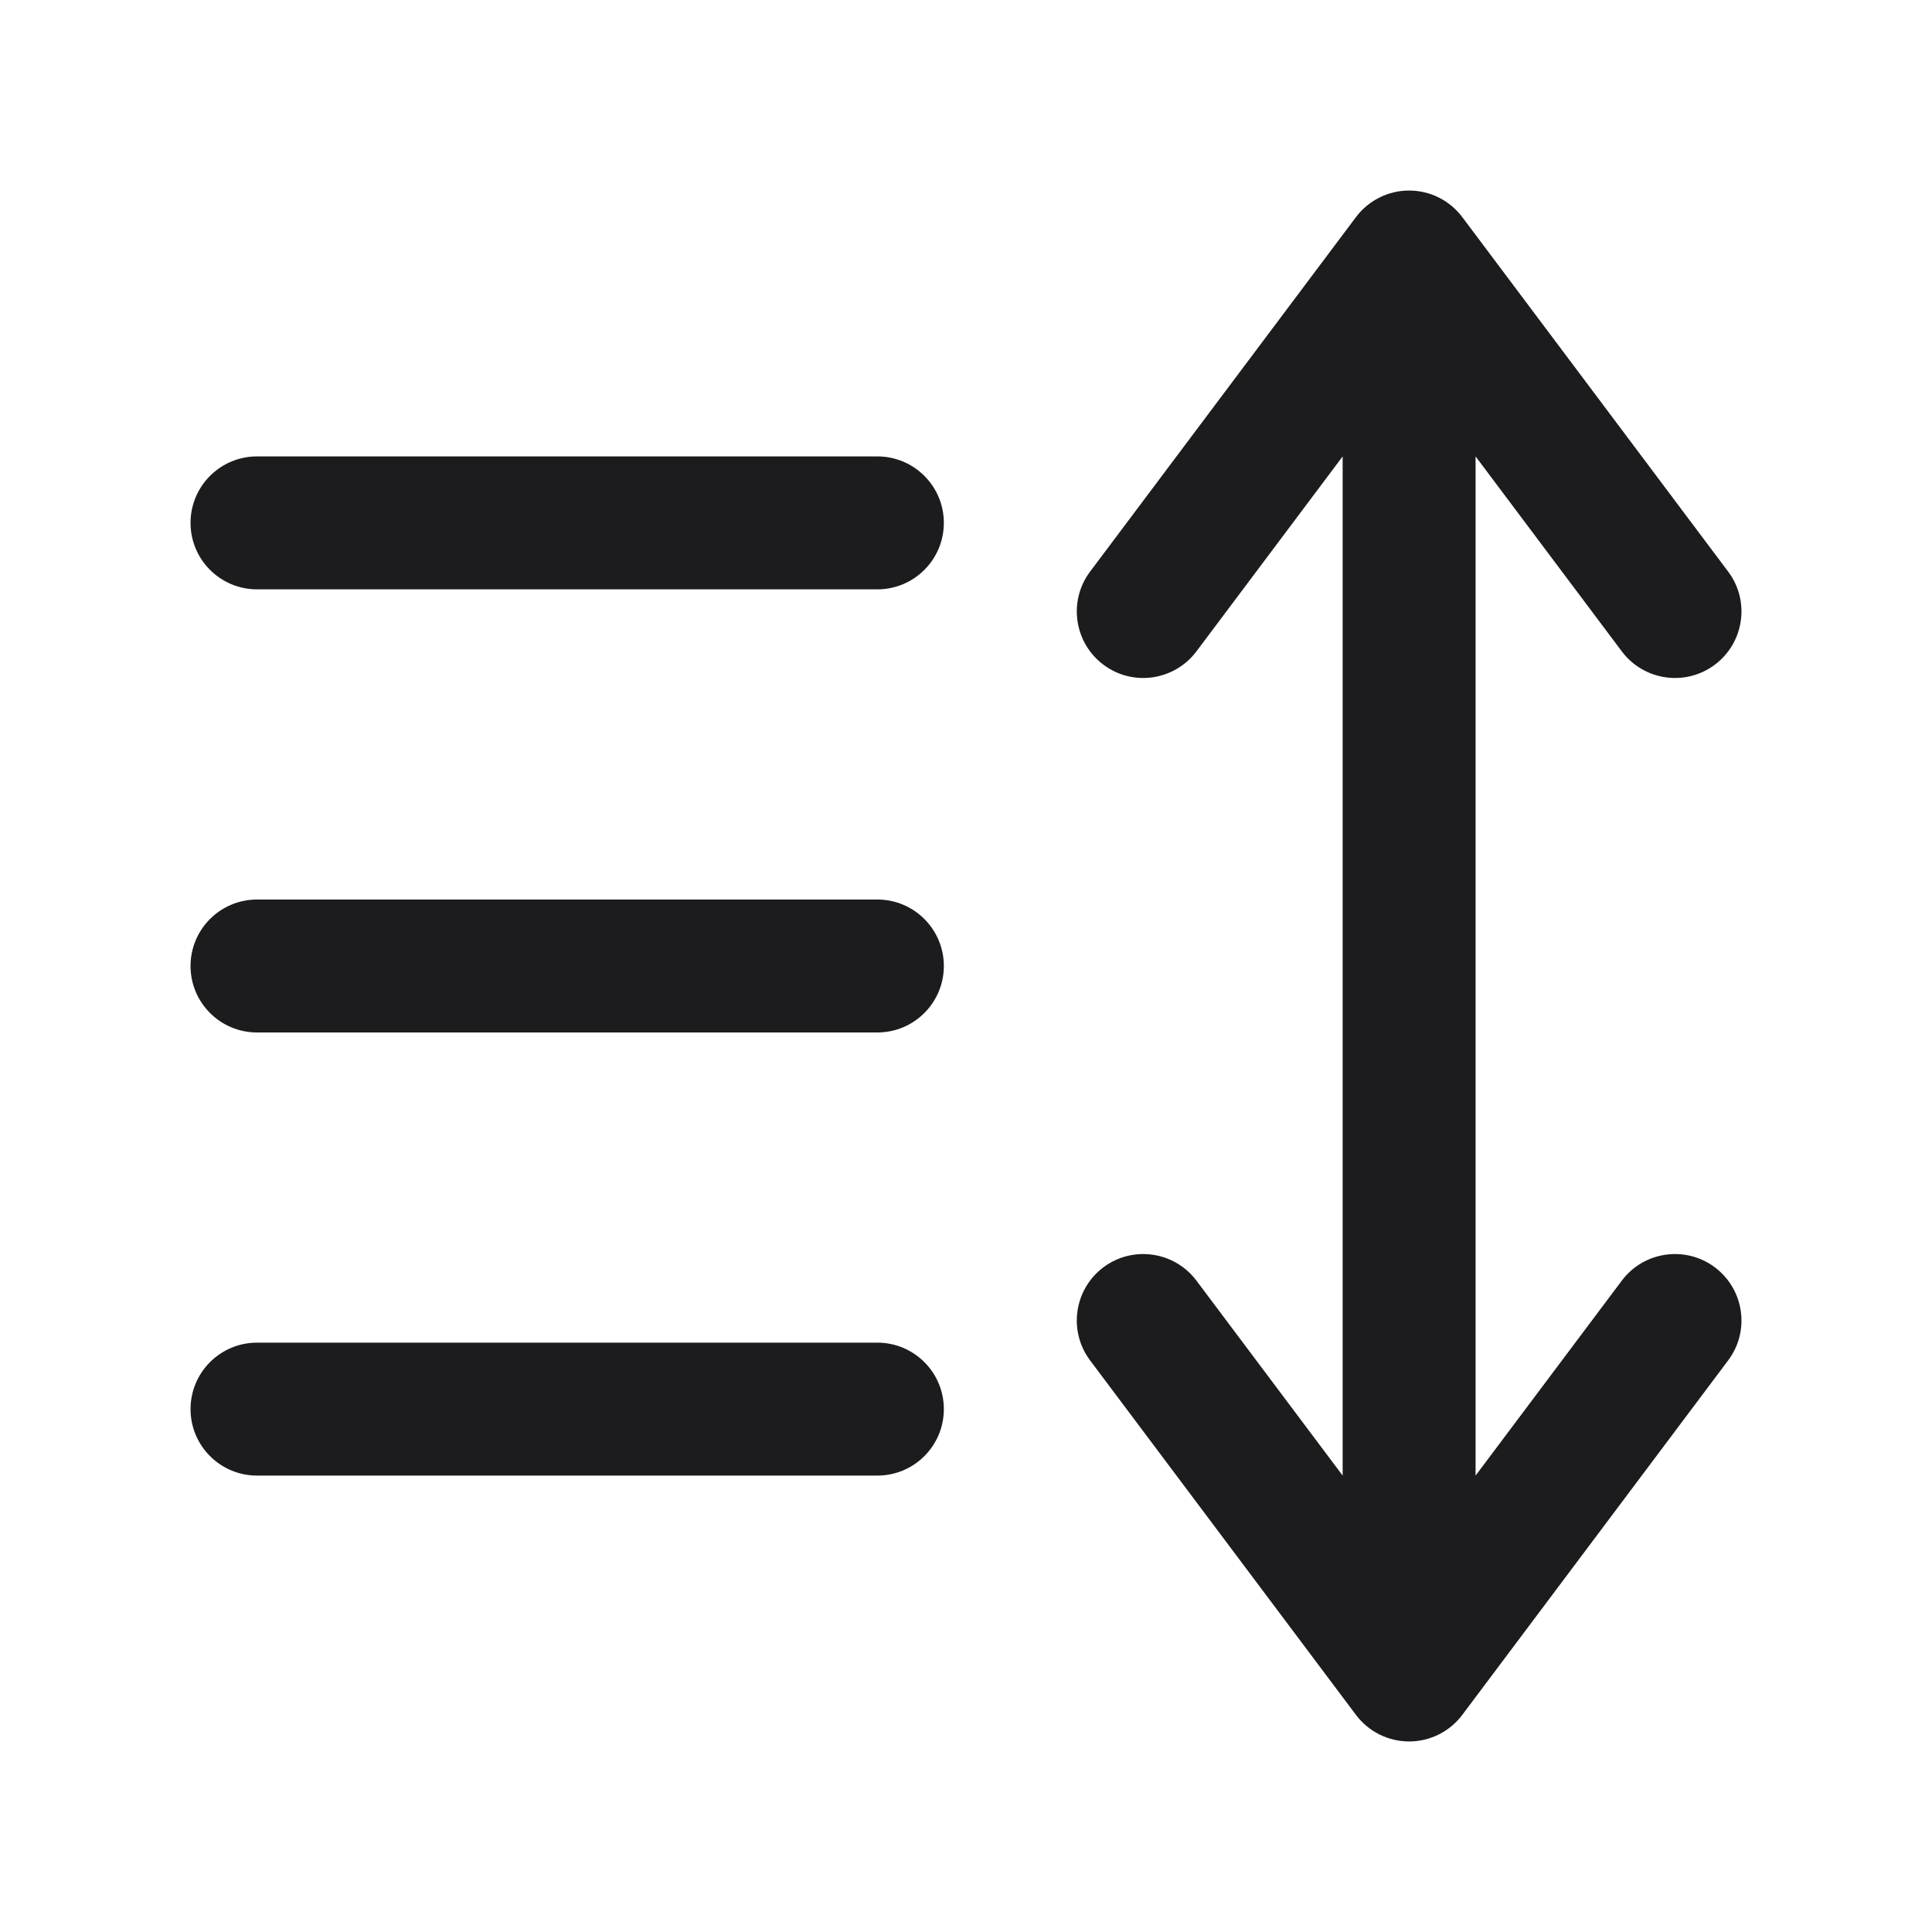
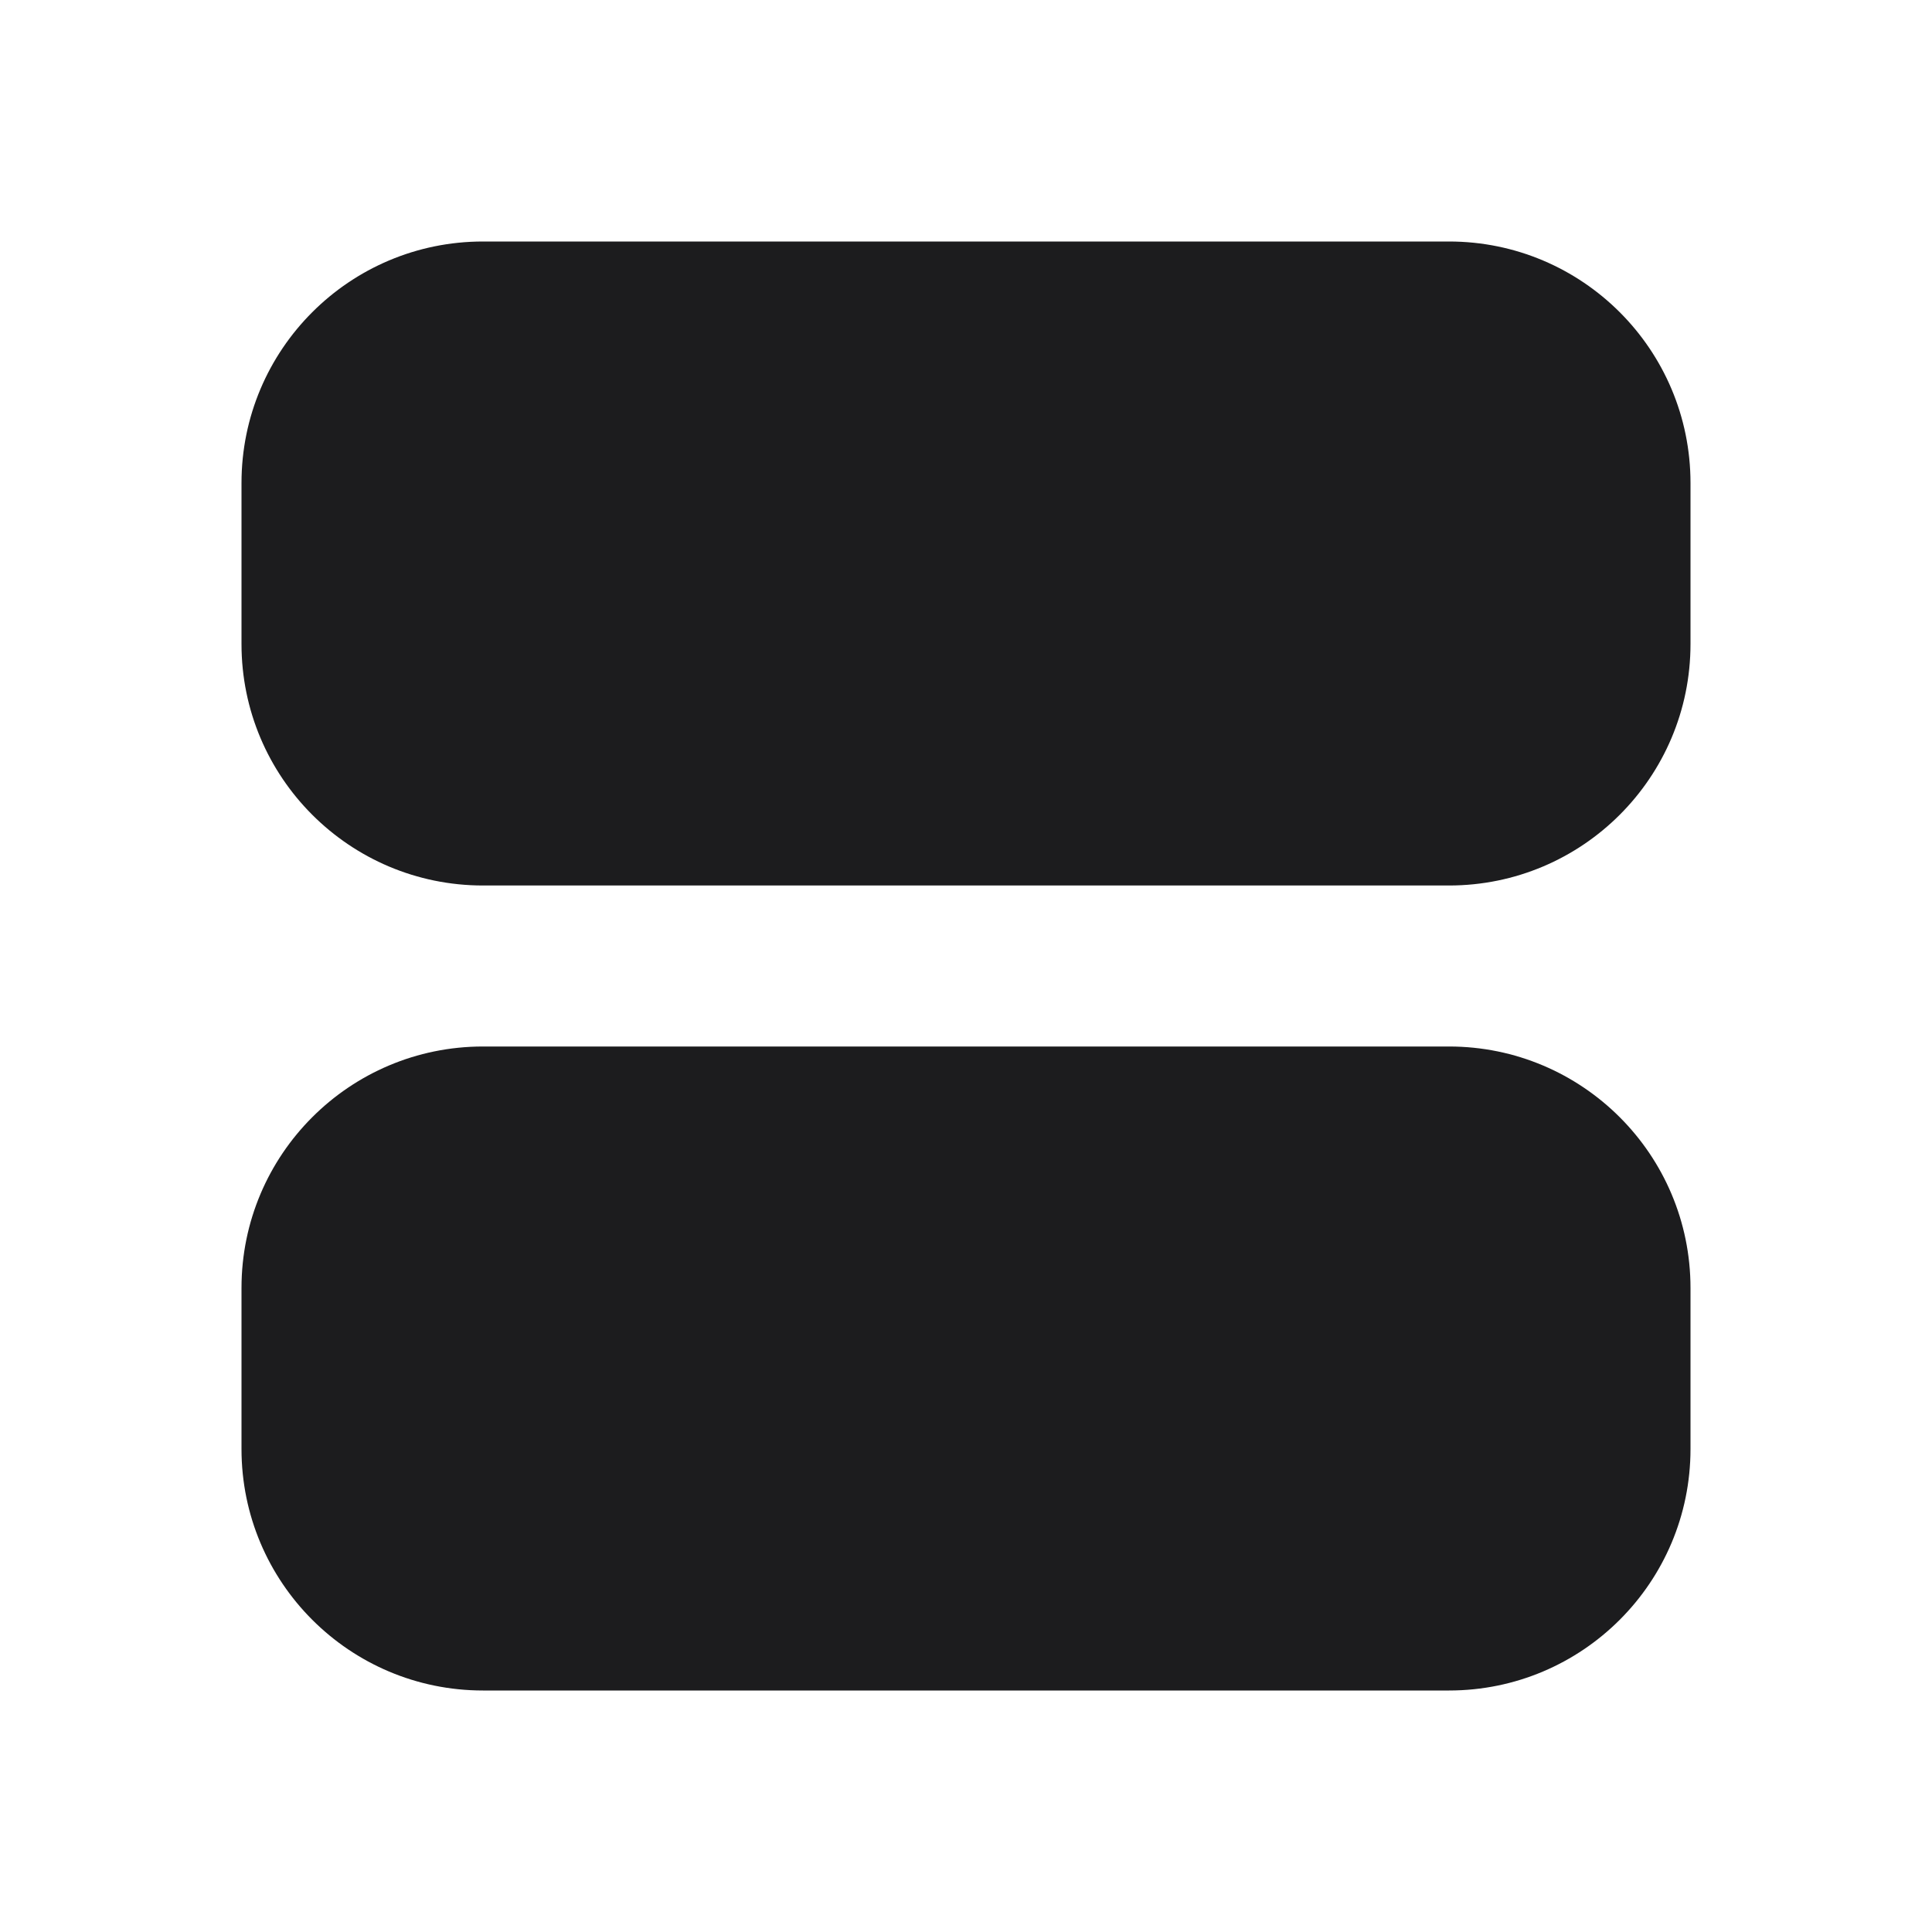
- <svg xmlns="http://www.w3.org/2000/svg" width="24" height="24" viewBox="1.1 1.1 21.8 21.8" fill="none">
-   <path fill-rule="evenodd" clip-rule="evenodd" d="M17 3.25C17.236 3.25 17.458 3.361 17.6 3.55L20.6 7.55C20.849 7.881 20.781 8.351 20.45 8.6C20.119 8.849 19.648 8.781 19.4 8.45L17.75 6.25V17.75L19.4 15.55C19.648 15.219 20.119 15.152 20.45 15.4C20.781 15.649 20.849 16.119 20.6 16.45L17.6 20.45C17.458 20.639 17.236 20.75 17 20.75C16.764 20.75 16.542 20.639 16.4 20.45L13.4 16.45C13.152 16.119 13.219 15.649 13.55 15.4C13.881 15.152 14.351 15.219 14.6 15.55L16.25 17.75V6.25L14.6 8.45C14.351 8.781 13.881 8.849 13.55 8.6C13.219 8.351 13.152 7.881 13.4 7.55L16.4 3.55C16.542 3.361 16.764 3.25 17 3.25ZM3.25 7C3.25 6.586 3.586 6.25 4 6.25H11C11.414 6.25 11.75 6.586 11.75 7C11.75 7.414 11.414 7.75 11 7.75H4C3.586 7.75 3.25 7.414 3.25 7ZM3.25 12C3.25 11.586 3.586 11.25 4 11.25H11C11.414 11.25 11.75 11.586 11.75 12C11.75 12.414 11.414 12.75 11 12.75H4C3.586 12.75 3.25 12.414 3.25 12ZM3.25 17C3.25 16.586 3.586 16.25 4 16.25H11C11.414 16.25 11.75 16.586 11.75 17C11.75 17.414 11.414 17.75 11 17.75H4C3.586 17.75 3.25 17.414 3.25 17Z" fill="#1c1c1e" />
+ <svg xmlns="http://www.w3.org/2000/svg" width="24" height="24" viewBox="0 0 24 24" fill="#1c1c1e">
+   <path d="M18 3a3 3 0 0 1 3 3v2a3 3 0 0 1 -3 3h-12a3 3 0 0 1 -3 -3v-2a3 3 0 0 1 3 -3z" />
+   <path d="M18 13a3 3 0 0 1 3 3v2a3 3 0 0 1 -3 3h-12a3 3 0 0 1 -3 -3v-2a3 3 0 0 1 3 -3z" />
</svg>
